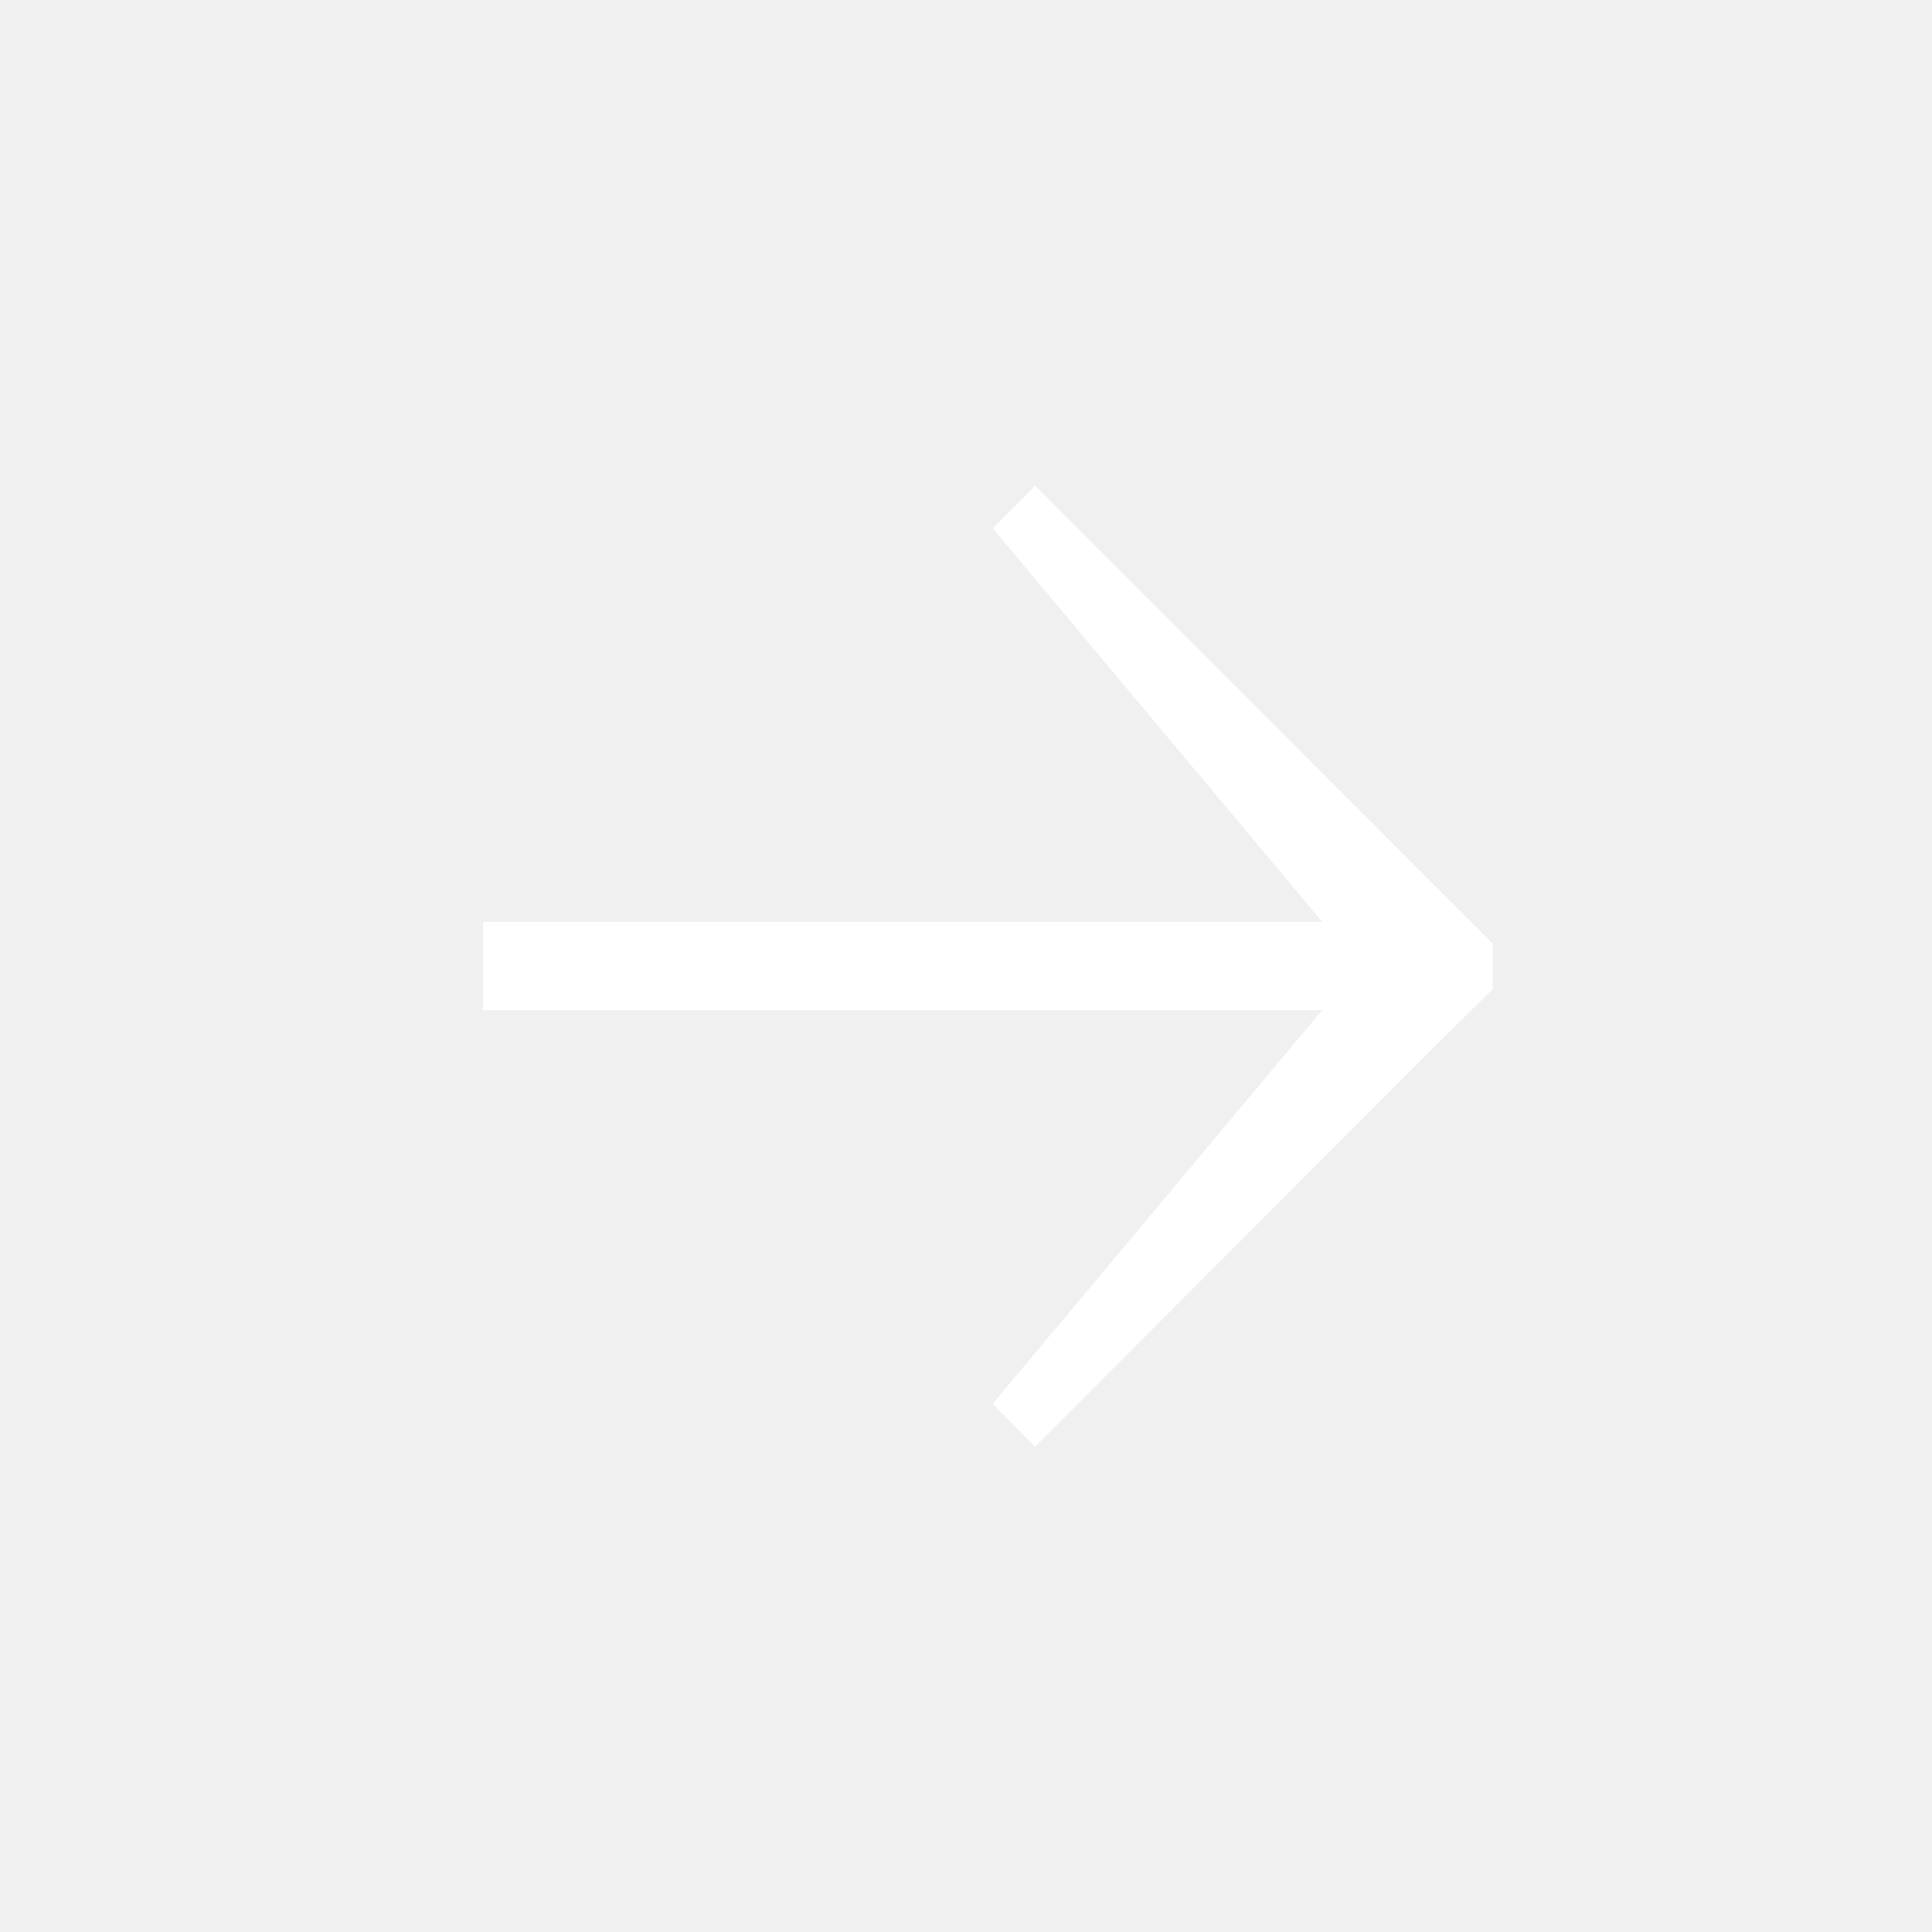
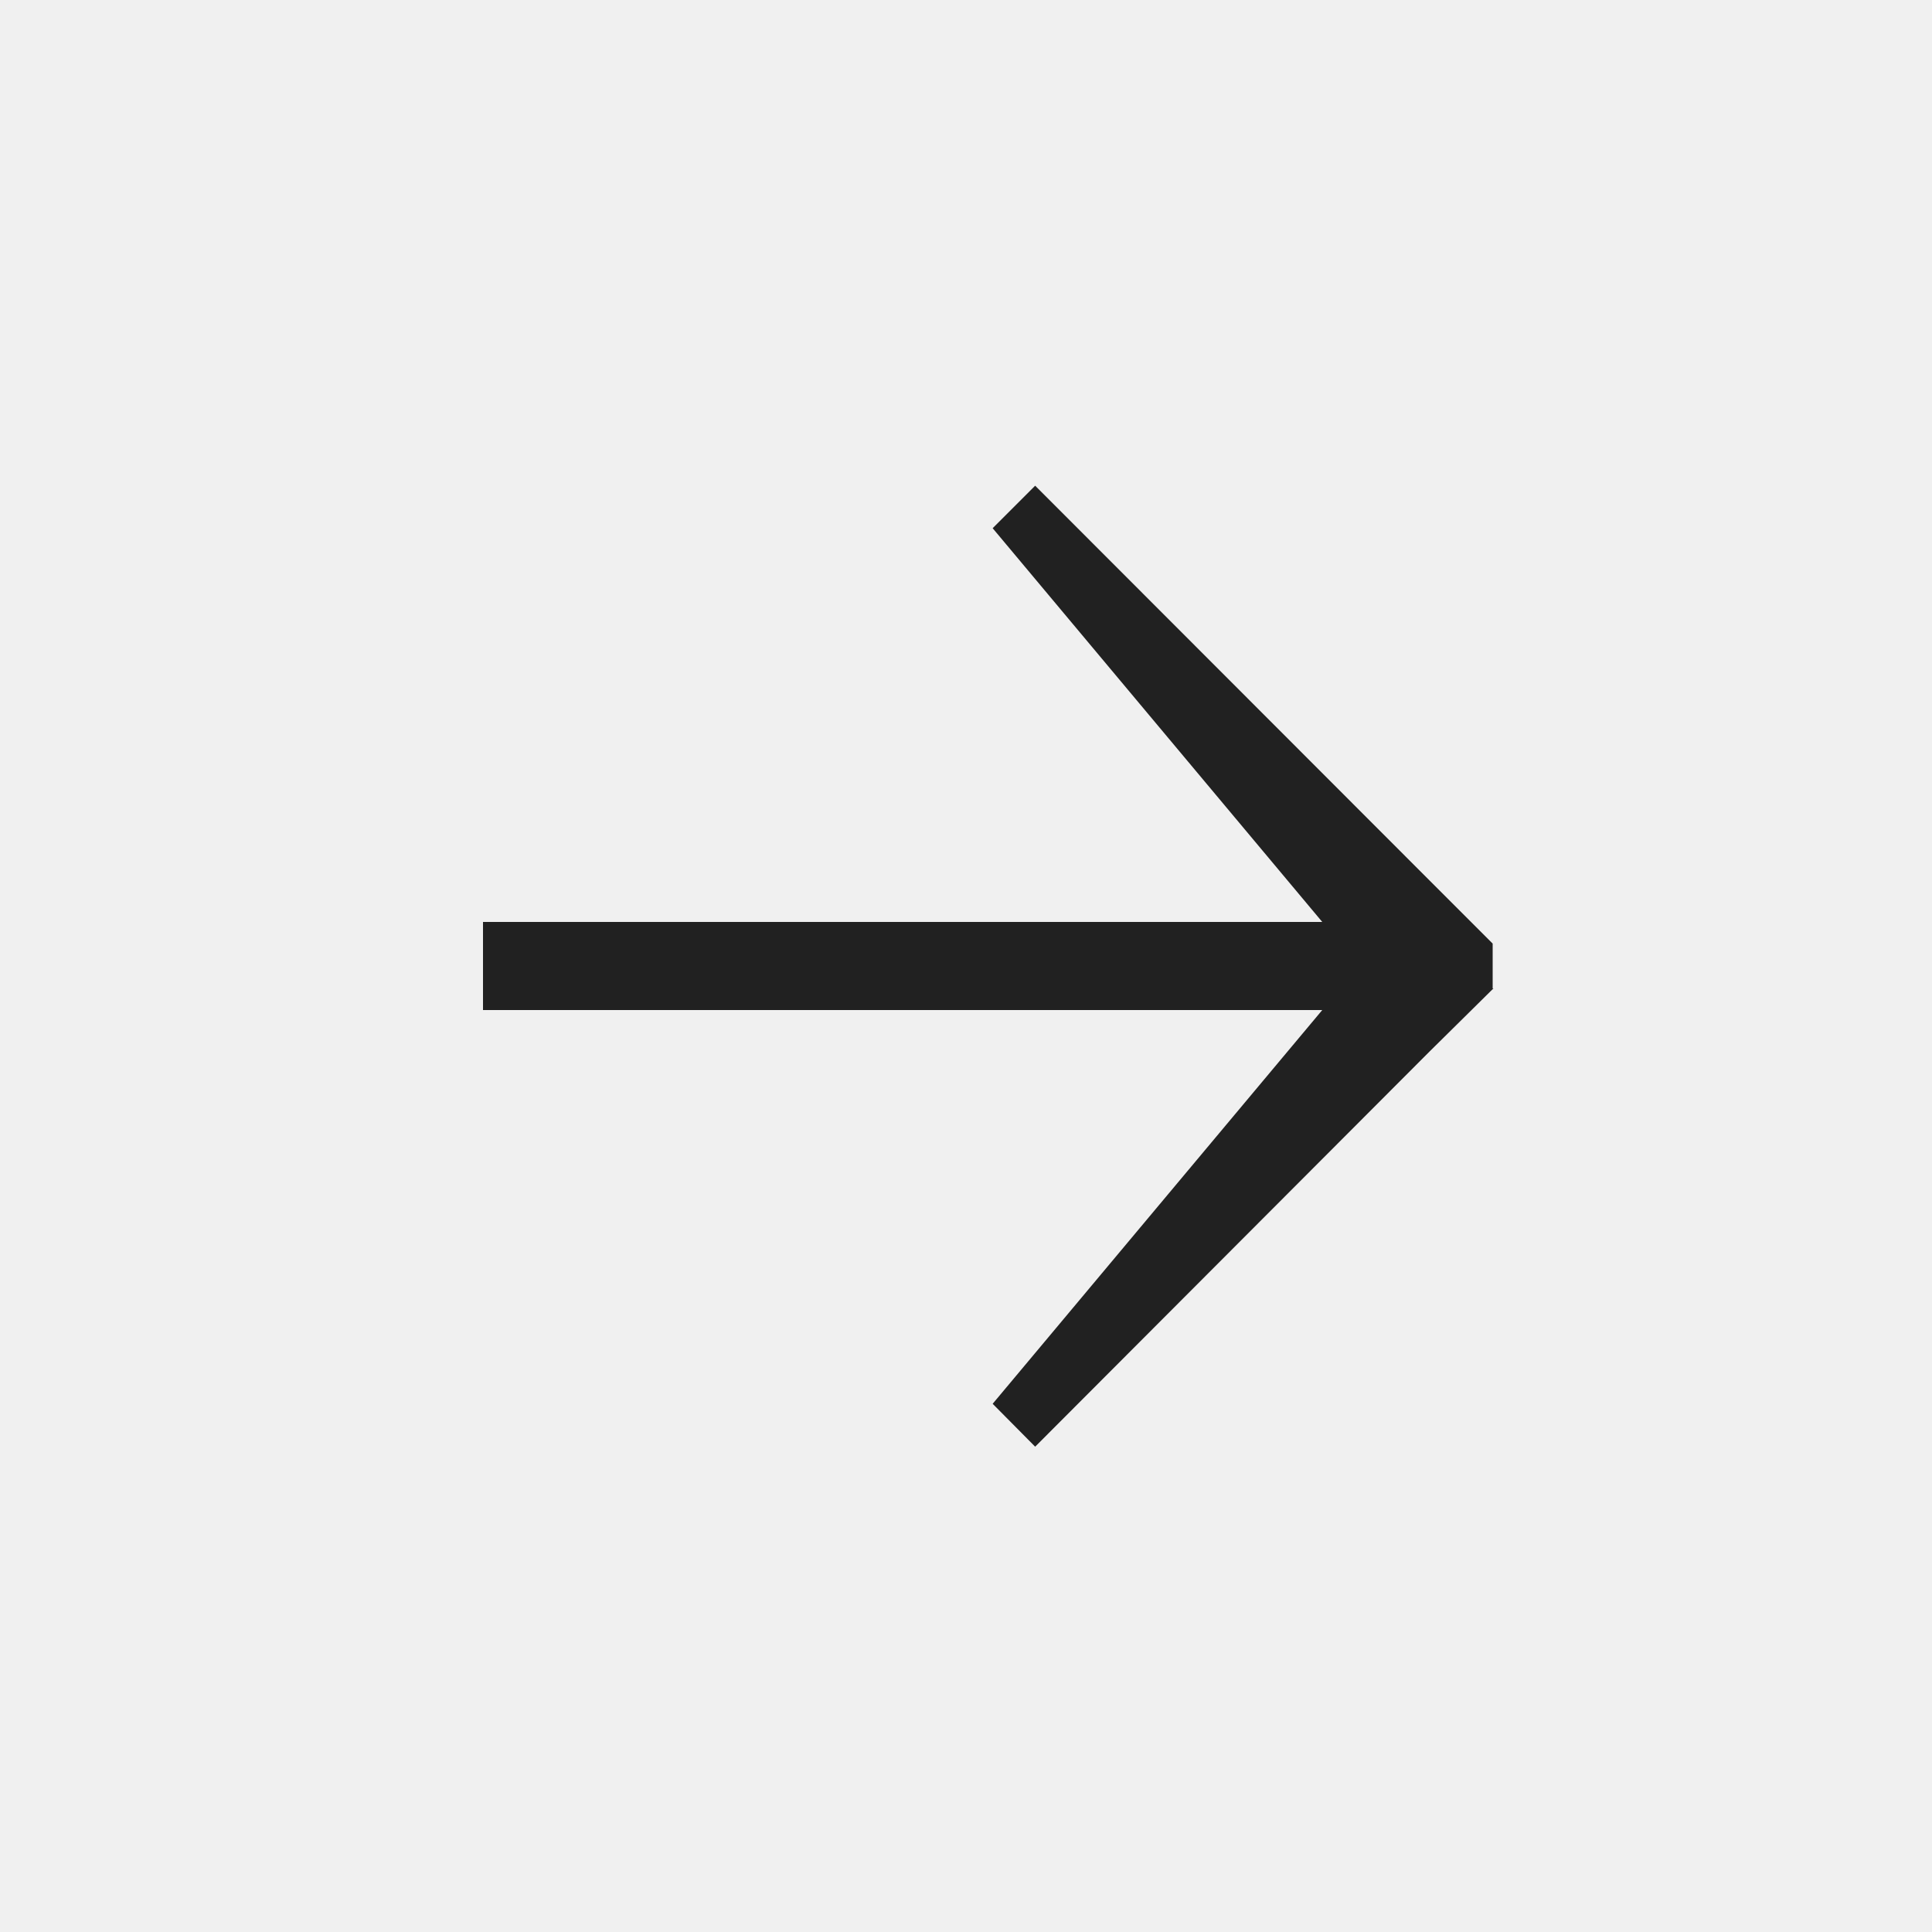
<svg xmlns="http://www.w3.org/2000/svg" id="NoCircle" width="50" height="50" viewBox="0 0 50 50">
  <defs>
    <style>
      .cls-1 {
-         fill: #fff;
+         fill: #212121;
      }
    </style>
  </defs>
  <path class="cls-1" d="M38.65,25.58L37,27.21h0L26.79,37.44l-1.1-1.11,8.53-10.19H12.5V23.86H34.22L25.69,13.67l1.1-1.1L37,22.79h0l1.63,1.63v1.16Z" />
</svg>
